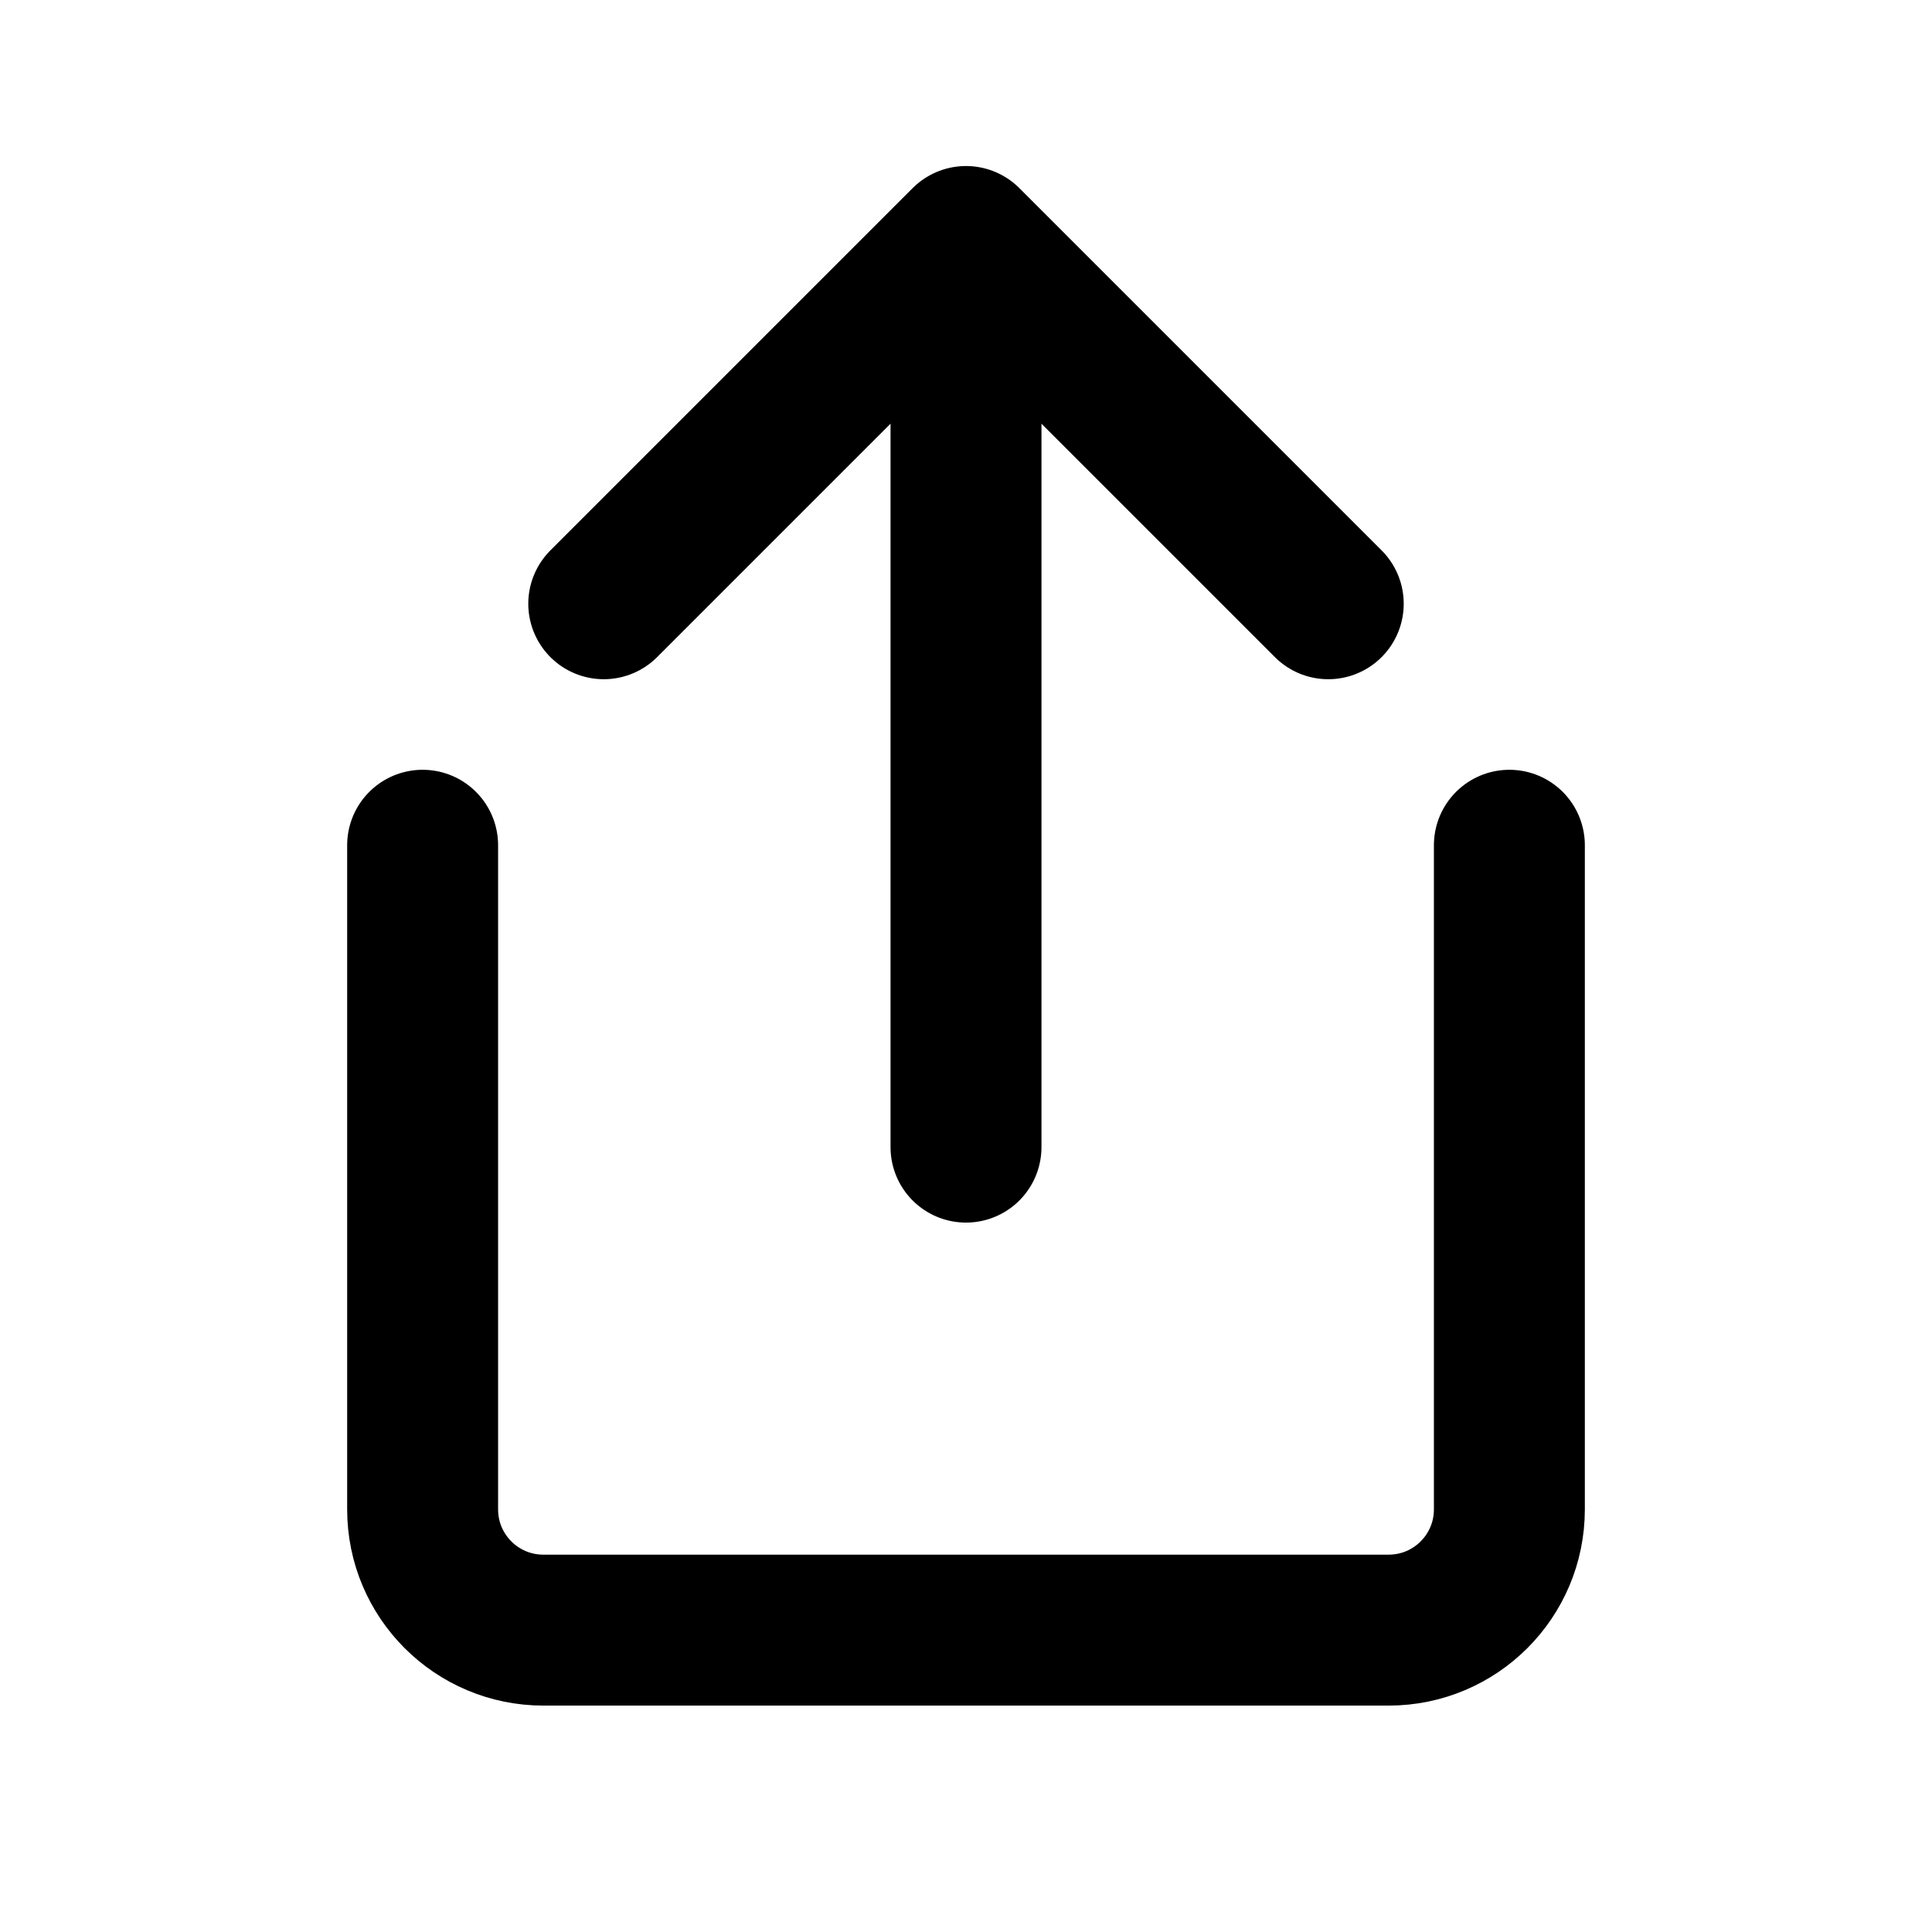
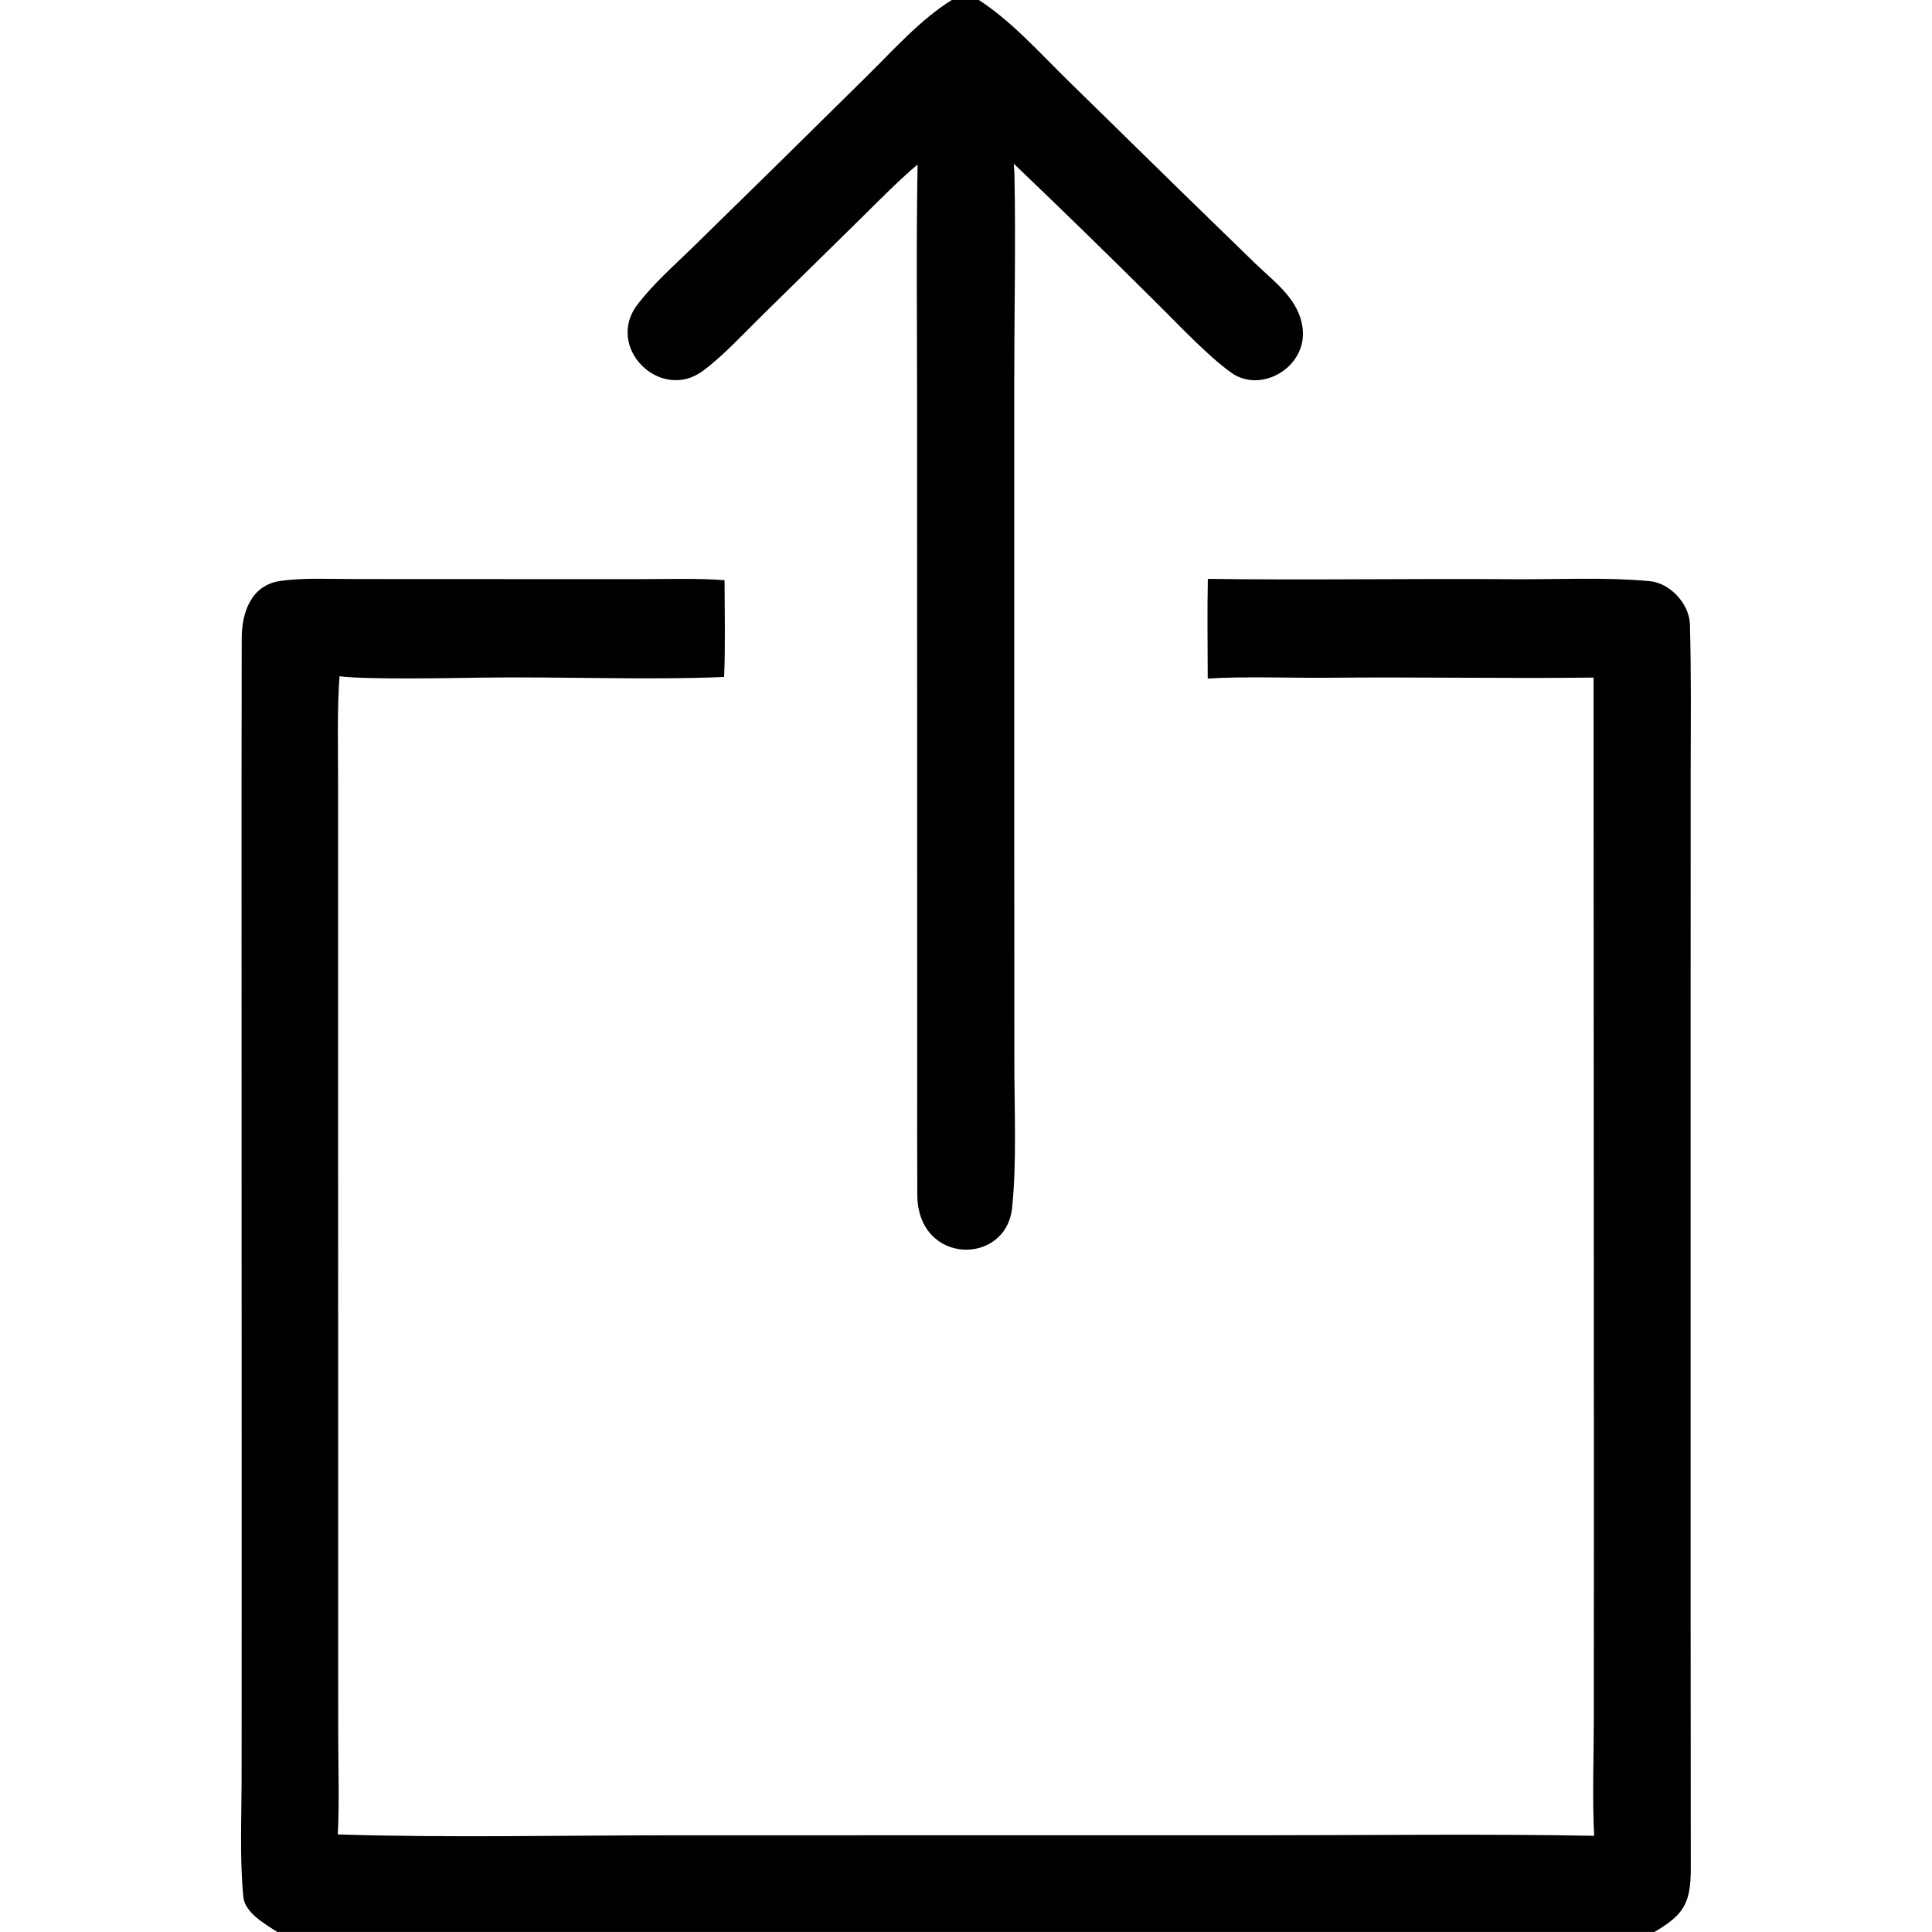
- <svg xmlns="http://www.w3.org/2000/svg" width="256" height="256" viewBox="0 0 32 32" fill="none">
-   <path d="M16 4V19M16 4L10 10M16 4L22 10" stroke="black" stroke-width="2.5" stroke-linecap="round" stroke-linejoin="round" />
-   <path d="M7 14V25C7 26.105 7.895 27 9 27H23C24.105 27 25 26.105 25 25V14" stroke="black" stroke-width="2.5" stroke-linecap="round" stroke-linejoin="round" />
+ <svg xmlns="http://www.w3.org/2000/svg" width="256" height="256" viewBox="0 0 35 35" fill="none">
+   <path d="M21.881 10.487C23.715 10.512 25.553 10.479 27.387 10.493C28.215 10.5 29.063 10.452 29.887 10.528C30.251 10.562 30.597 10.931 30.614 11.3C30.64 12.187 30.629 13.085 30.628 13.974L30.627 19.133L30.627 29.089C30.627 30.677 30.628 32.265 30.63 33.853C30.63 34.471 30.51 34.685 29.972 34.999H5.023C4.802 34.857 4.438 34.65 4.409 34.369C4.342 33.719 4.375 32.92 4.377 32.265L4.378 27.956L4.376 17.094C4.376 15.247 4.374 13.401 4.379 11.553C4.381 11.103 4.546 10.605 5.069 10.526C5.478 10.464 5.978 10.49 6.398 10.49L8.677 10.491L11.528 10.492C11.984 10.492 12.688 10.473 13.126 10.511C13.127 11.071 13.142 11.71 13.118 12.264C11.709 12.323 10.157 12.255 8.73 12.276C8.177 12.284 6.62 12.314 6.151 12.251C6.106 12.846 6.125 13.547 6.125 14.154L6.125 17.146L6.126 27.904L6.127 31.399C6.127 31.942 6.15 32.705 6.119 33.232C8.072 33.296 10.253 33.248 12.222 33.248L22.977 33.247C24.929 33.247 26.935 33.221 28.88 33.257C28.844 32.62 28.874 31.746 28.874 31.091L28.875 26.838L28.869 12.275C27.271 12.294 25.663 12.262 24.066 12.278C23.426 12.284 22.496 12.251 21.879 12.293C21.878 11.697 21.869 11.081 21.881 10.487Z" fill="black" />
+   <path d="M17.243 0H17.732C18.319 0.377 18.838 0.96 19.341 1.453L21.465 3.533L22.731 4.764C23.089 5.112 23.544 5.424 23.6 5.964C23.671 6.658 22.841 7.138 22.303 6.75C21.855 6.426 21.345 5.874 20.932 5.468C20.085 4.625 19.23 3.791 18.366 2.966C18.372 3.038 18.375 3.11 18.378 3.183C18.402 4.384 18.374 5.698 18.374 6.91L18.374 14.693L18.376 19.259C18.376 20.087 18.42 21.08 18.335 21.883C18.224 22.935 16.623 22.92 16.618 21.646C16.614 20.919 16.615 20.14 16.616 19.414L16.615 14.976L16.614 7.289C16.614 5.864 16.597 4.4 16.623 2.98C16.273 3.272 15.858 3.7 15.53 4.021L13.807 5.714C13.478 6.037 13.095 6.453 12.731 6.721C11.959 7.288 10.946 6.288 11.556 5.506C11.852 5.126 12.192 4.829 12.533 4.497L13.999 3.061L15.717 1.367C16.195 0.895 16.68 0.349 17.243 0Z" fill="black" />
</svg>
